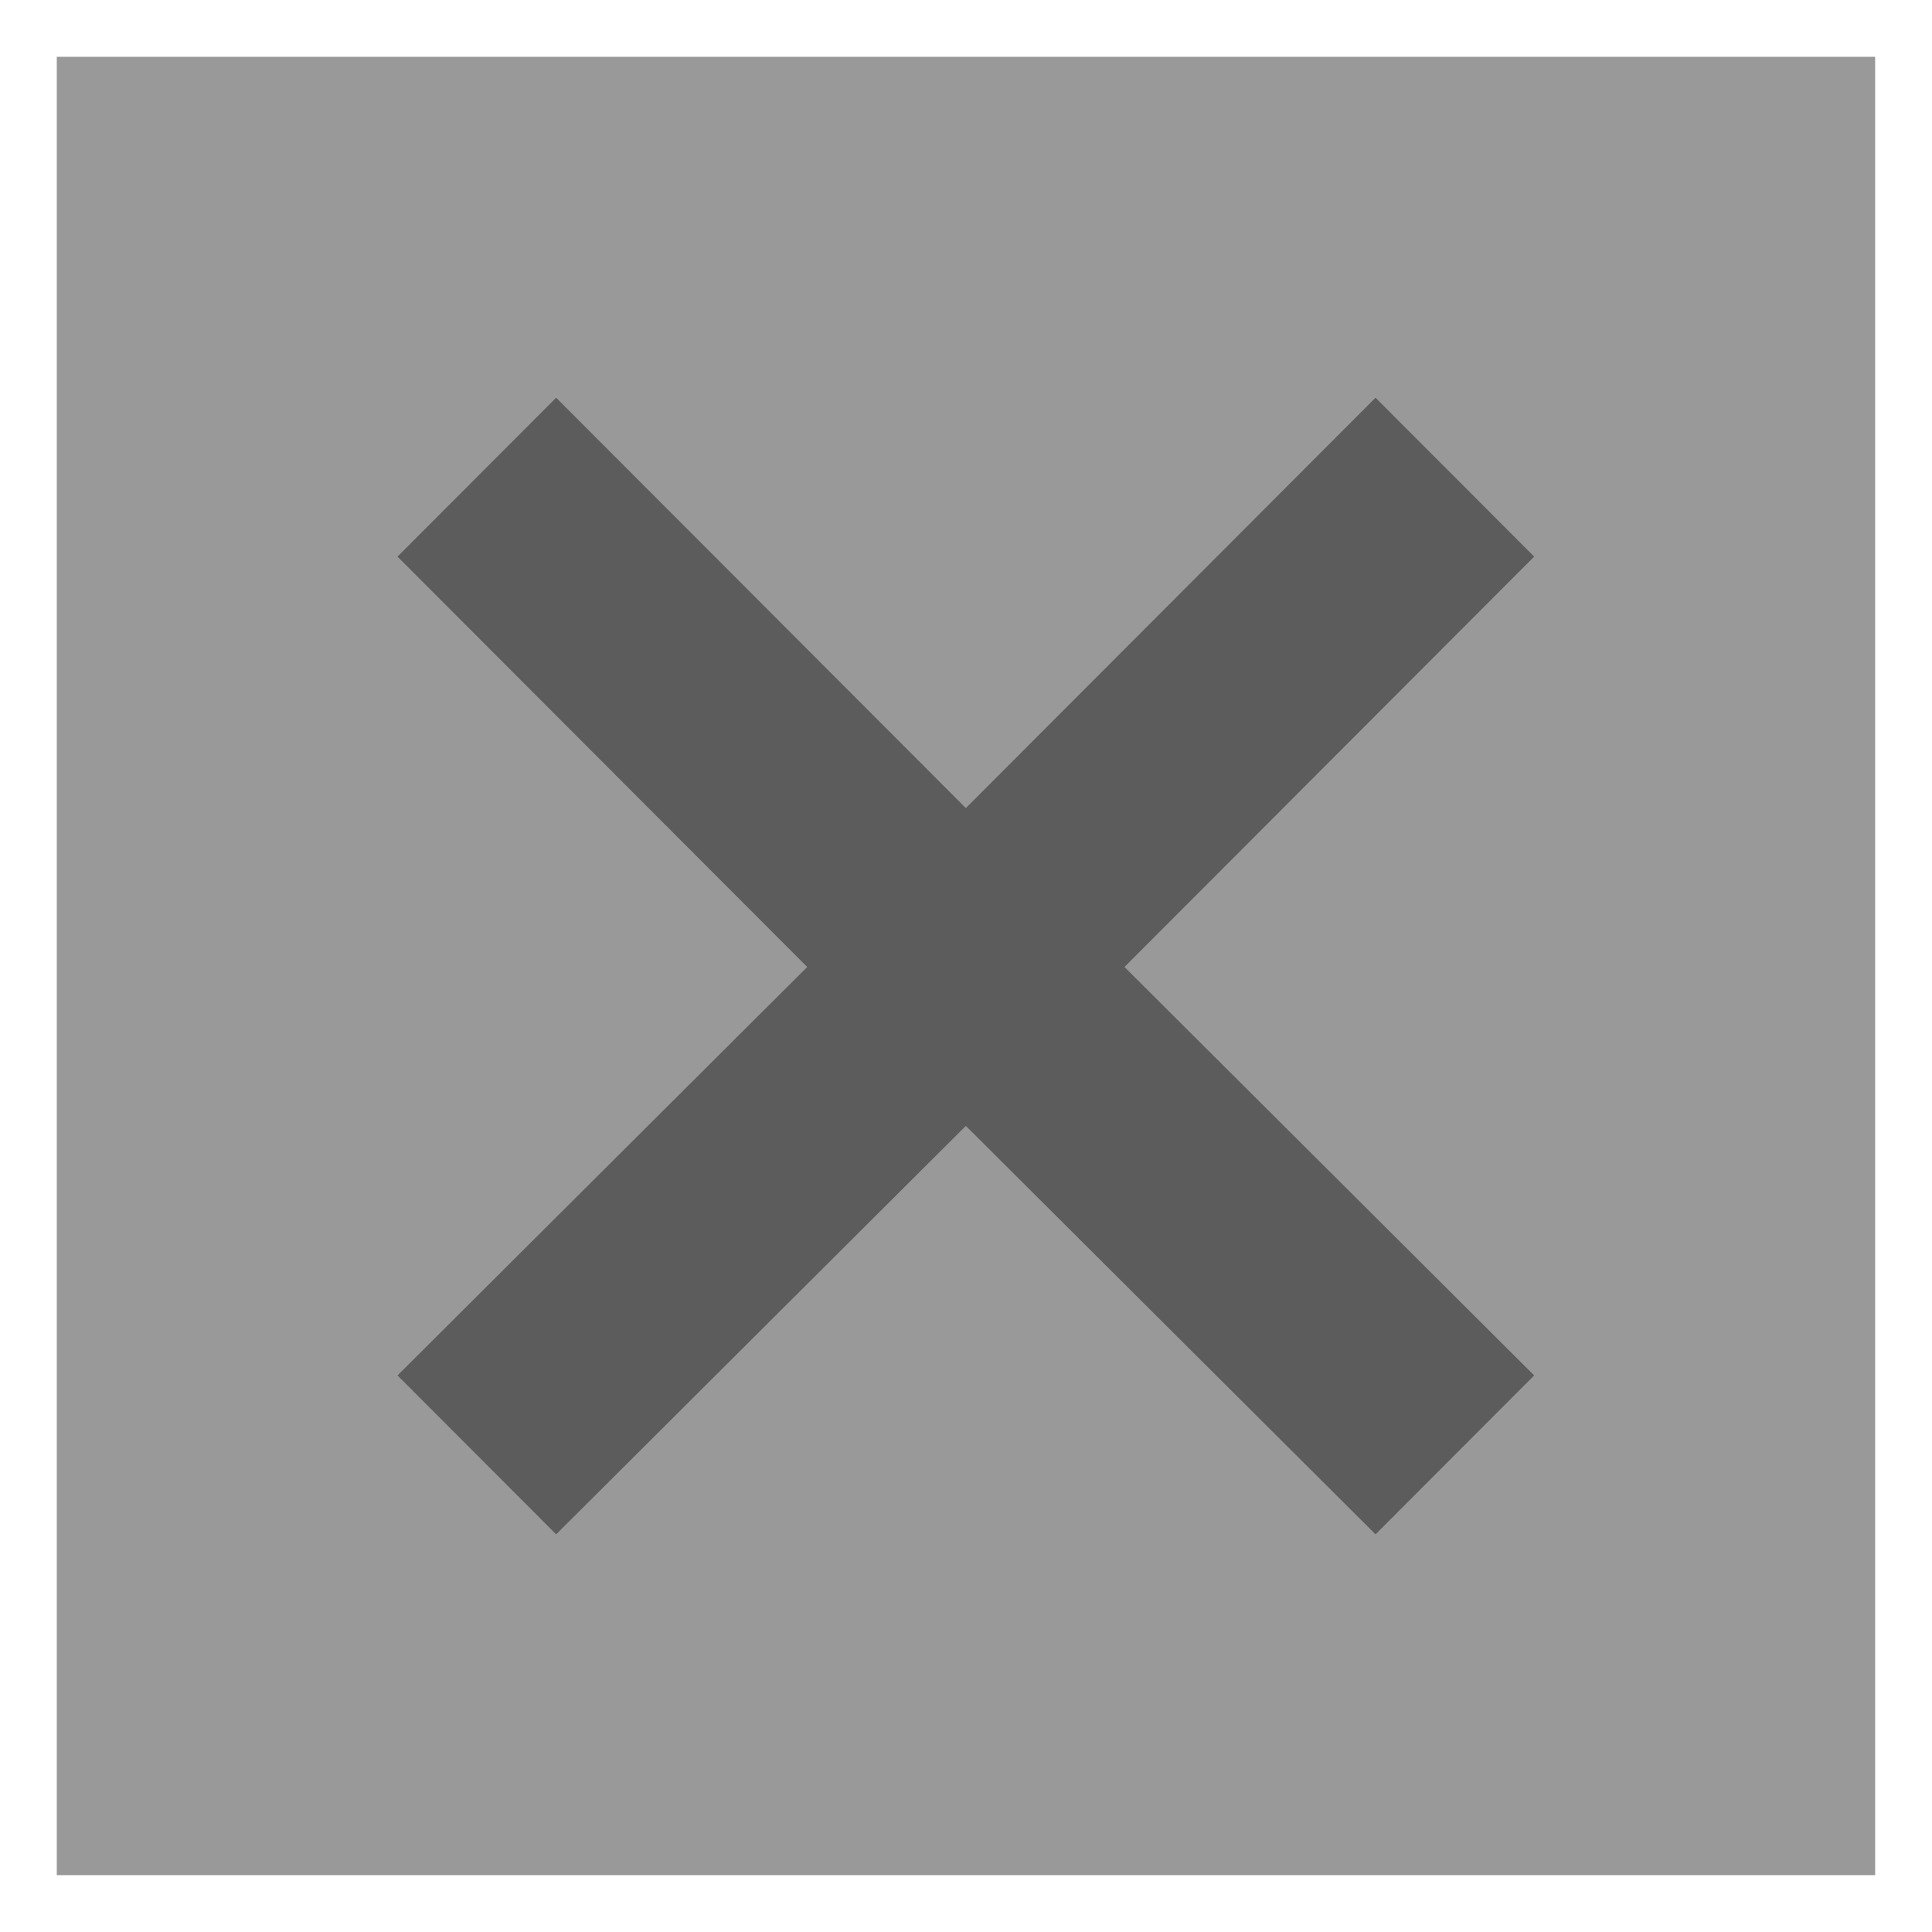
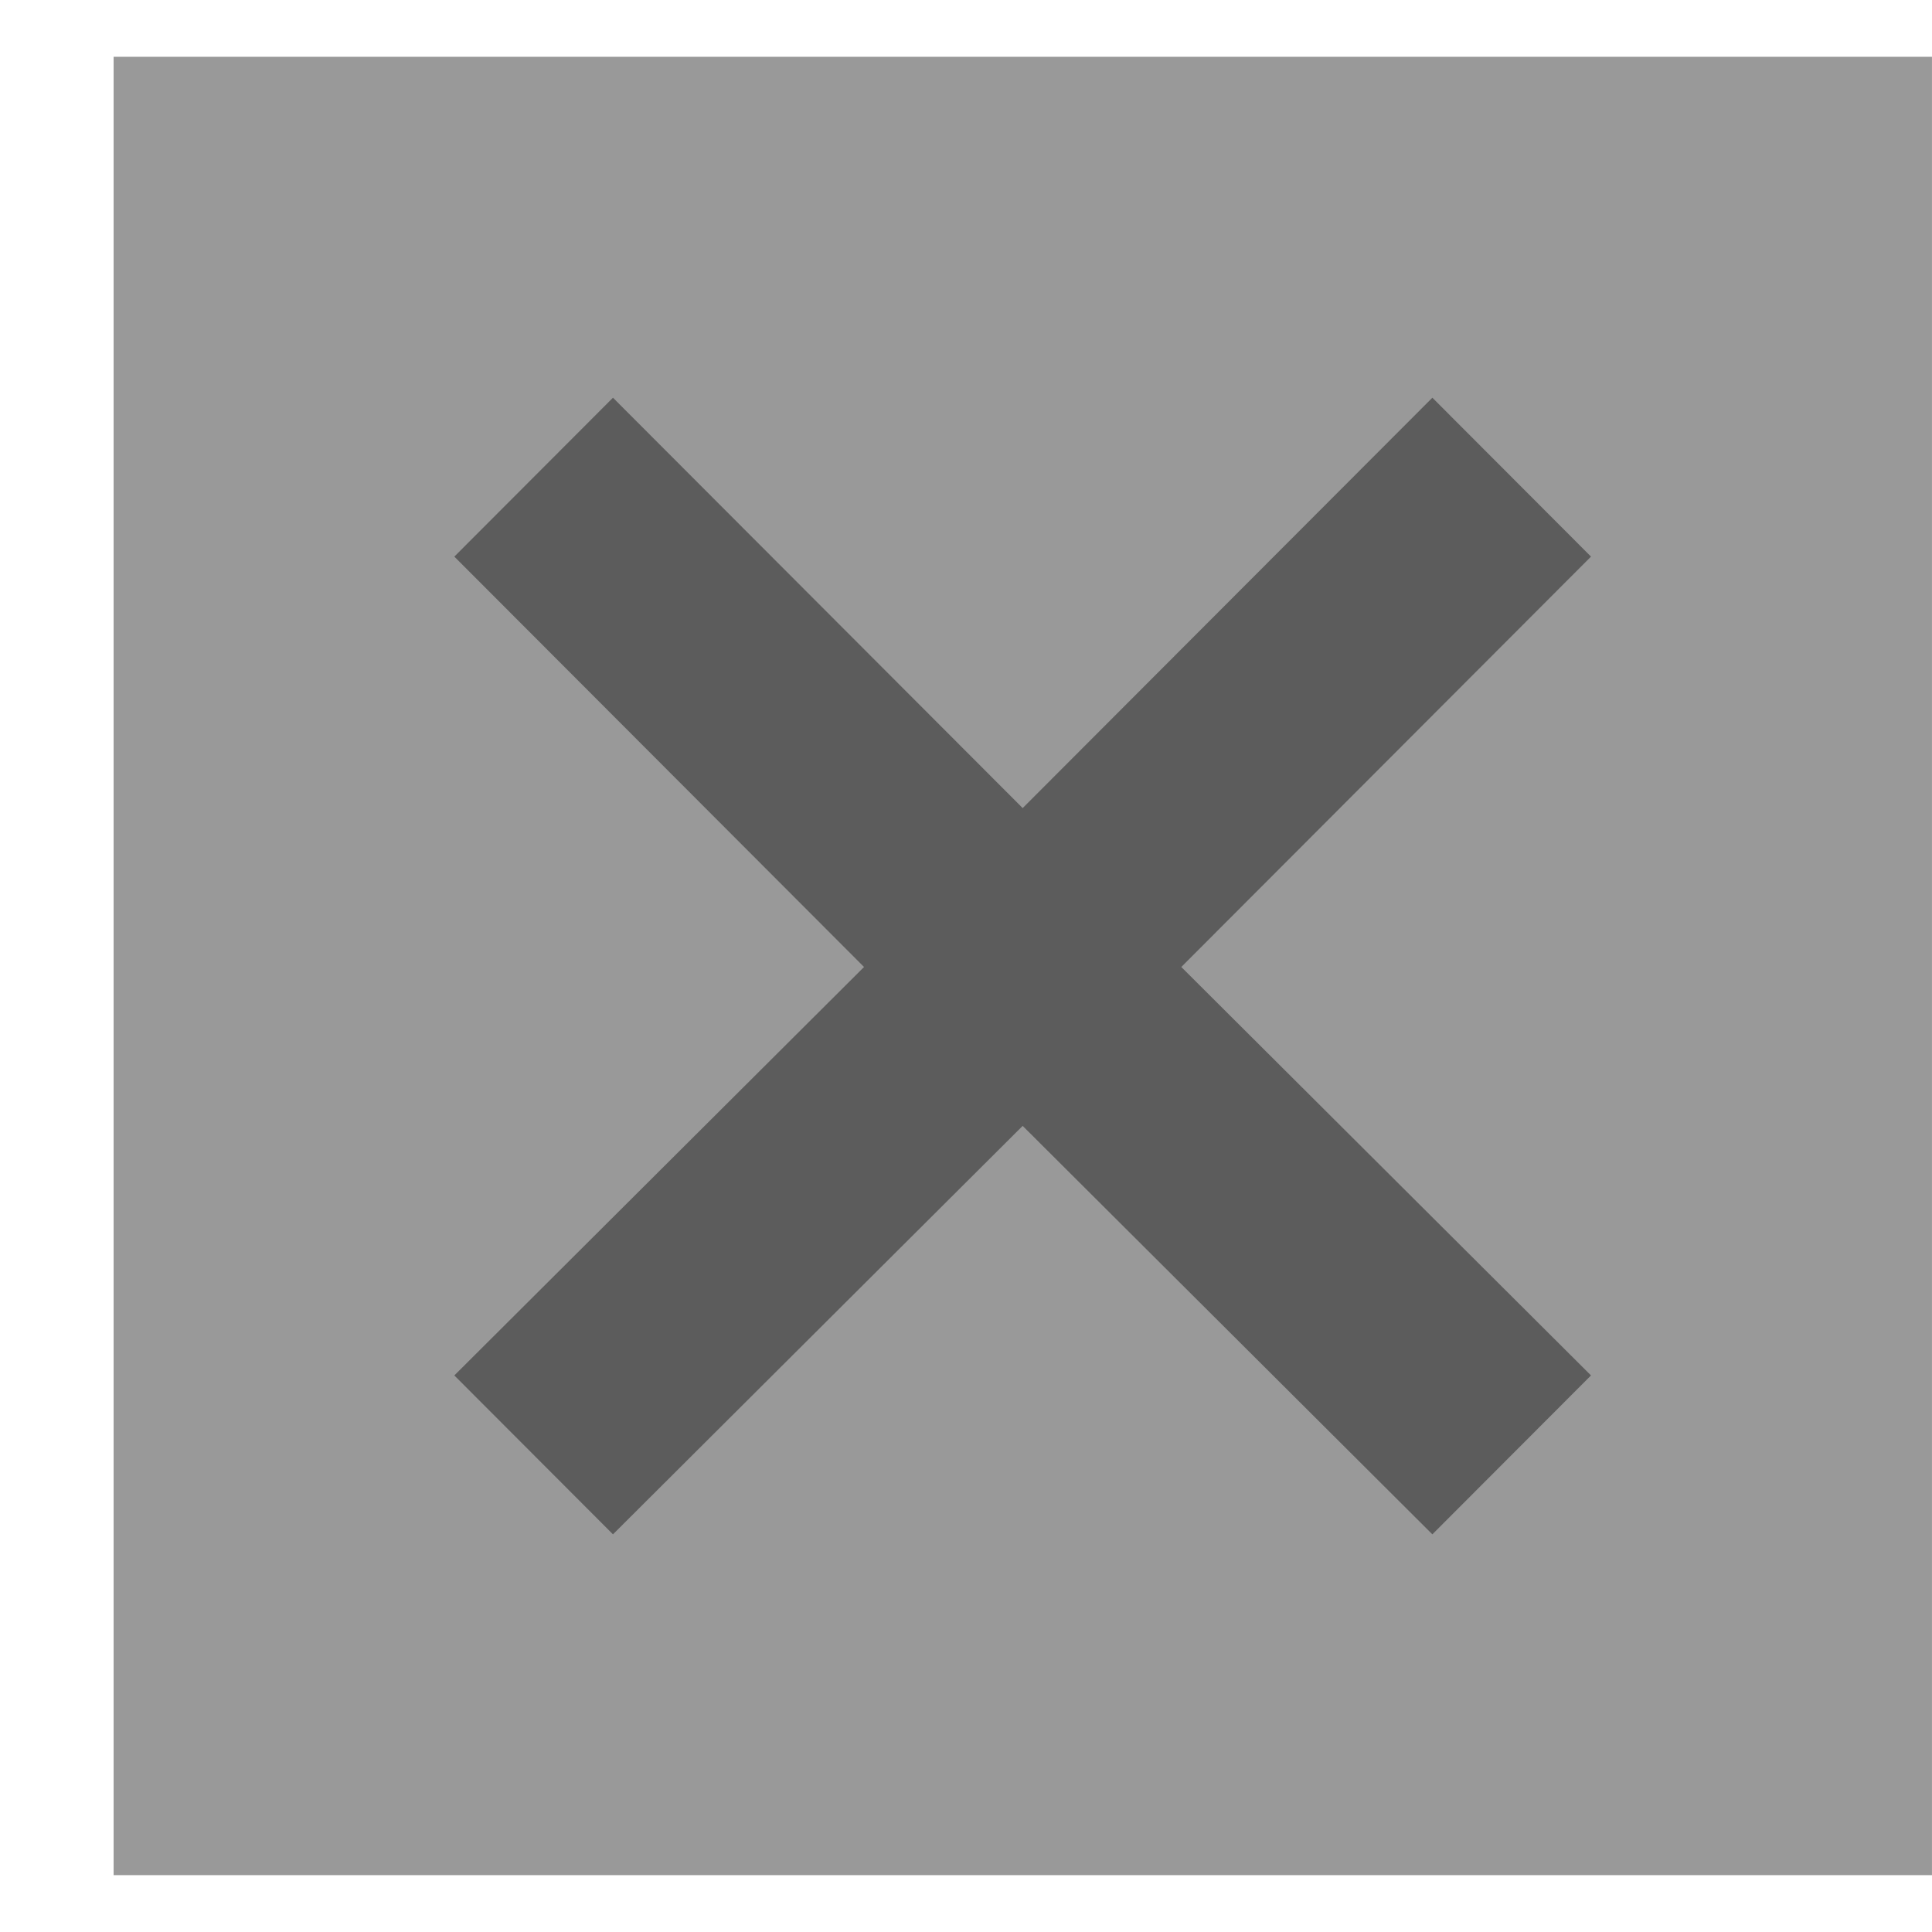
- <svg xmlns="http://www.w3.org/2000/svg" width="17" height="17" viewBox="0 0 17 17" version="1.1" id="svg8">
+ <svg xmlns="http://www.w3.org/2000/svg" width="_MAINWIDTH_" height="17" viewBox="0 0 _MAINWIDTH_ 17" version="1.1" id="svg8">
  <defs id="defs2" />
  <g id="layer1" transform="translate(0.00668257,-284.9933)">
    <rect style="opacity:1.0;fill:_CBBG_;fill-opacity:0.4;stroke:_CBBORD_;stroke-width:1;stroke-miterlimit:4;stroke-dasharray:none;stroke-opacity:0.4" id="rect814" width="16" height="16" x="0.493" y="285.493" />
    <g aria-label="×" transform="scale(0.9991691,1.000832)" style="font-style:normal;font-variant:normal;font-weight:bold;font-stretch:normal;font-size:14.115px;line-height:1.25;font-family:sans-serif;-inkscape-font-specification:'sans-serif Bold';letter-spacing:0px;word-spacing:0px;fill:_ACCENT_;fill-opacity:0.4;stroke:none;stroke-width:0.353" id="text1428">
      <path d="m 13.504,289.65 -3.608,3.608 3.608,3.591 -1.397,1.397 -3.608,-3.591 -3.608,3.591 -1.397,-1.397 3.608,-3.591 -3.608,-3.608 1.397,-1.397 3.608,3.608 3.608,-3.608 z" style="font-style:normal;font-variant:normal;font-weight:bold;font-stretch:normal;font-size:17.024px;font-family:sans-serif;-inkscape-font-specification:'sans-serif Bold';stroke-width:0.353" id="path815" />
    </g>
  </g>
</svg>
